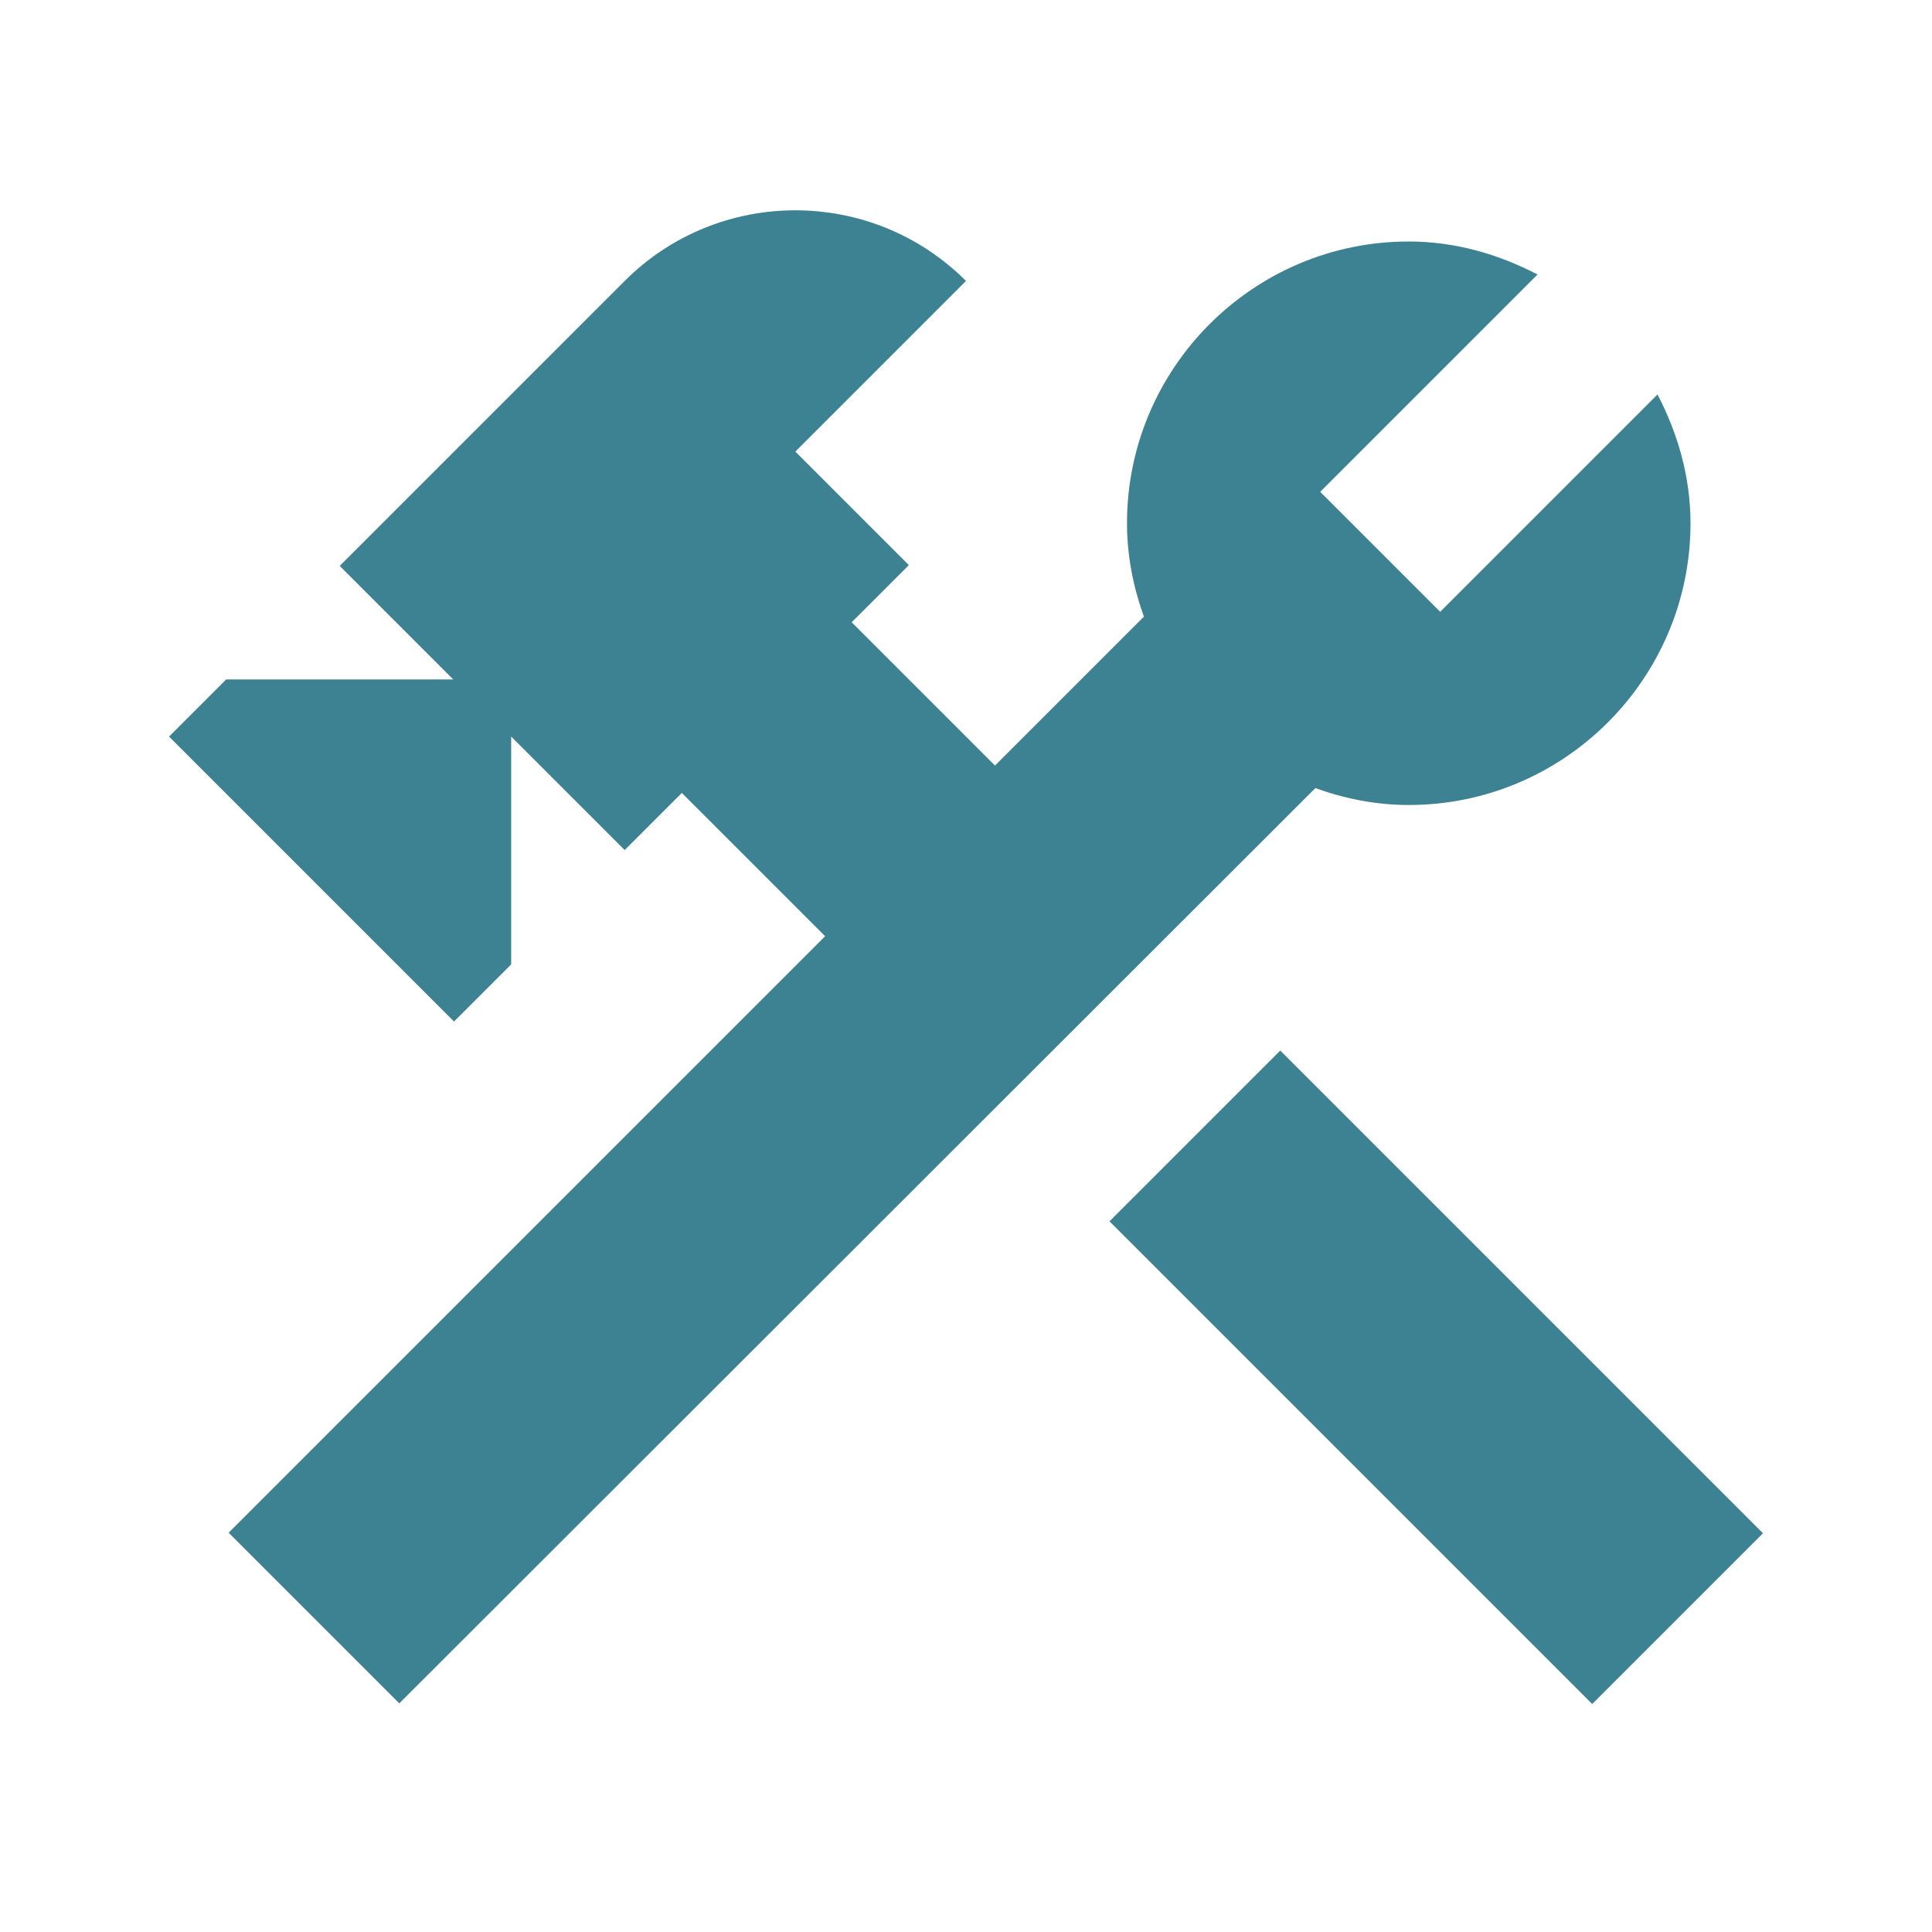
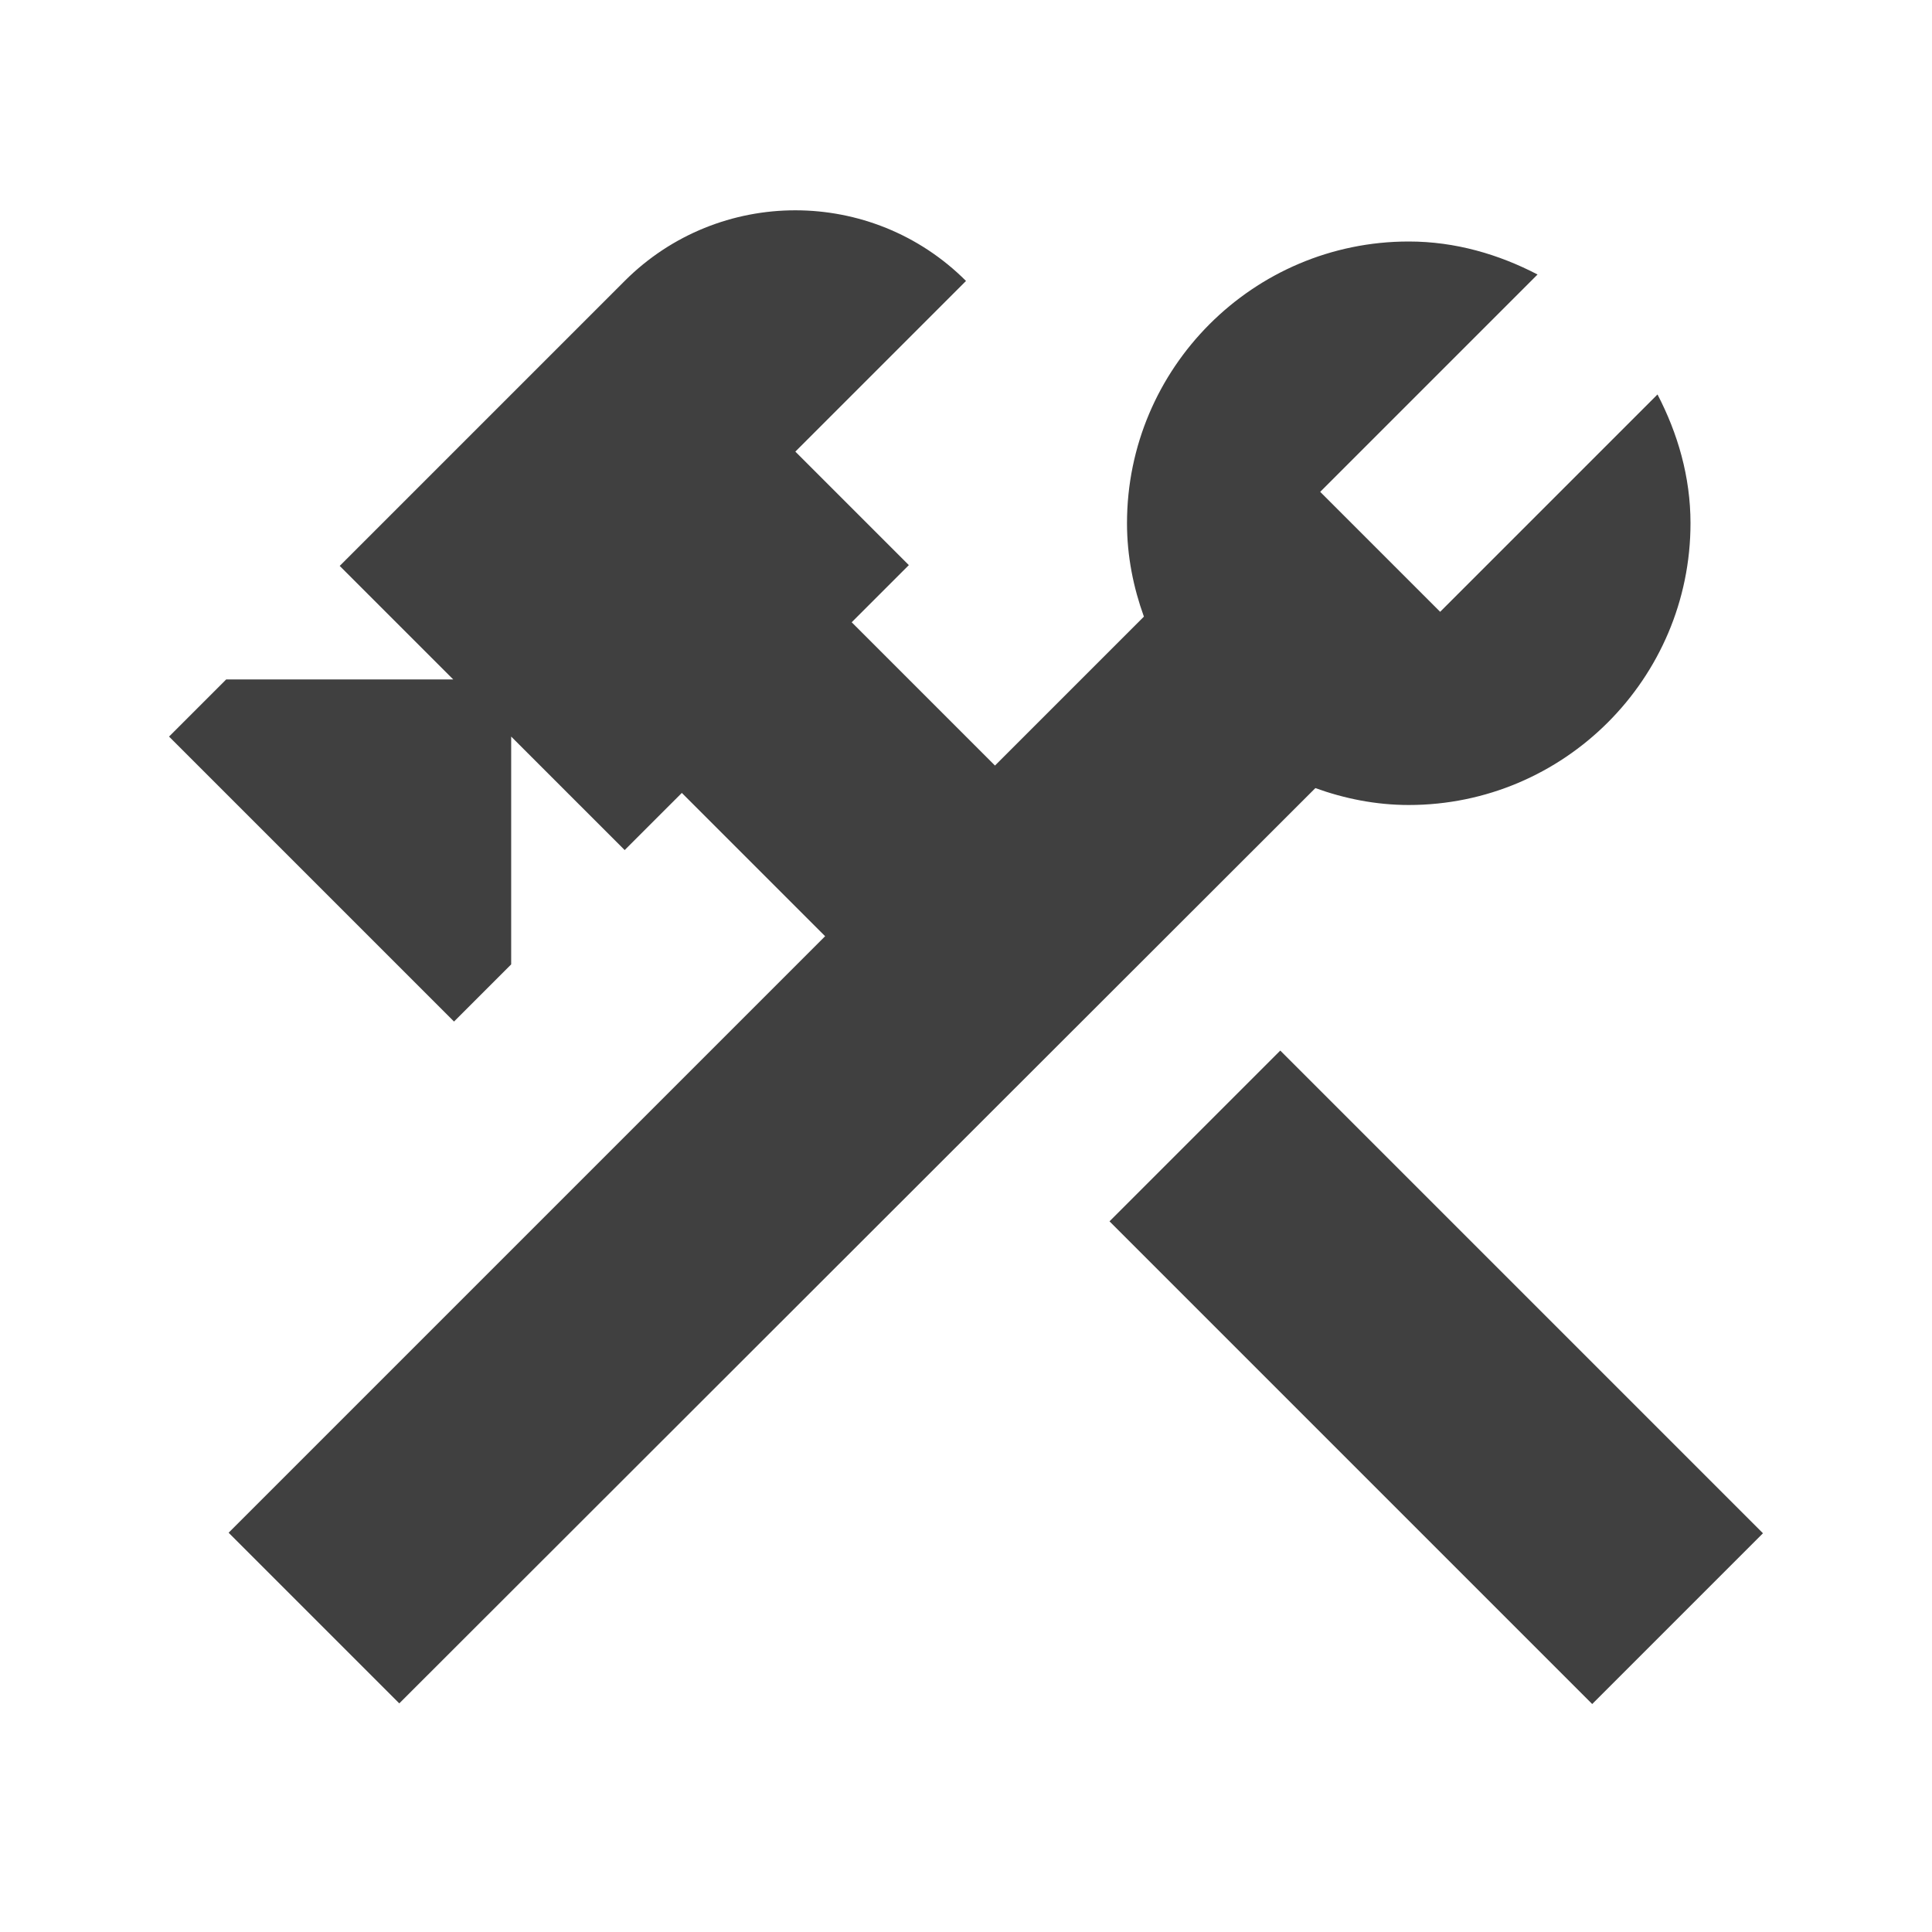
- <svg xmlns="http://www.w3.org/2000/svg" enable-background="new 0 0 24 24" height="24px" viewBox="0 0 24 24" width="24px" fill="#3D8292">
+ <svg xmlns="http://www.w3.org/2000/svg" enable-background="new 0 0 24 24" height="24px" viewBox="0 0 24 24" width="24px" fill="#404040">
  <g>
    <rect fill="none" height="24" width="24" />
  </g>
  <g>
    <g>
      <rect height="8.48" transform="matrix(0.7071 -0.7071 0.7071 0.7071 -6.8717 17.6255)" width="3" x="16.34" y="12.87" />
      <path d="M17.5,10c1.93,0,3.5-1.57,3.5-3.5c0-0.58-0.16-1.12-0.41-1.6l-2.7,2.7L16.4,6.11l2.7-2.7C18.62,3.16,18.08,3,17.5,3 C15.57,3,14,4.57,14,6.5c0,0.41,0.08,0.8,0.21,1.16l-1.85,1.85l-1.78-1.78l0.71-0.71L9.88,5.61L12,3.49 c-1.17-1.17-3.07-1.17-4.24,0L4.22,7.03l1.41,1.41H2.81L2.1,9.15l3.54,3.54l0.71-0.71V9.15l1.41,1.41l0.71-0.71l1.78,1.78 l-7.41,7.41l2.12,2.12L16.34,9.79C16.7,9.92,17.09,10,17.5,10z" />
    </g>
  </g>
</svg>
